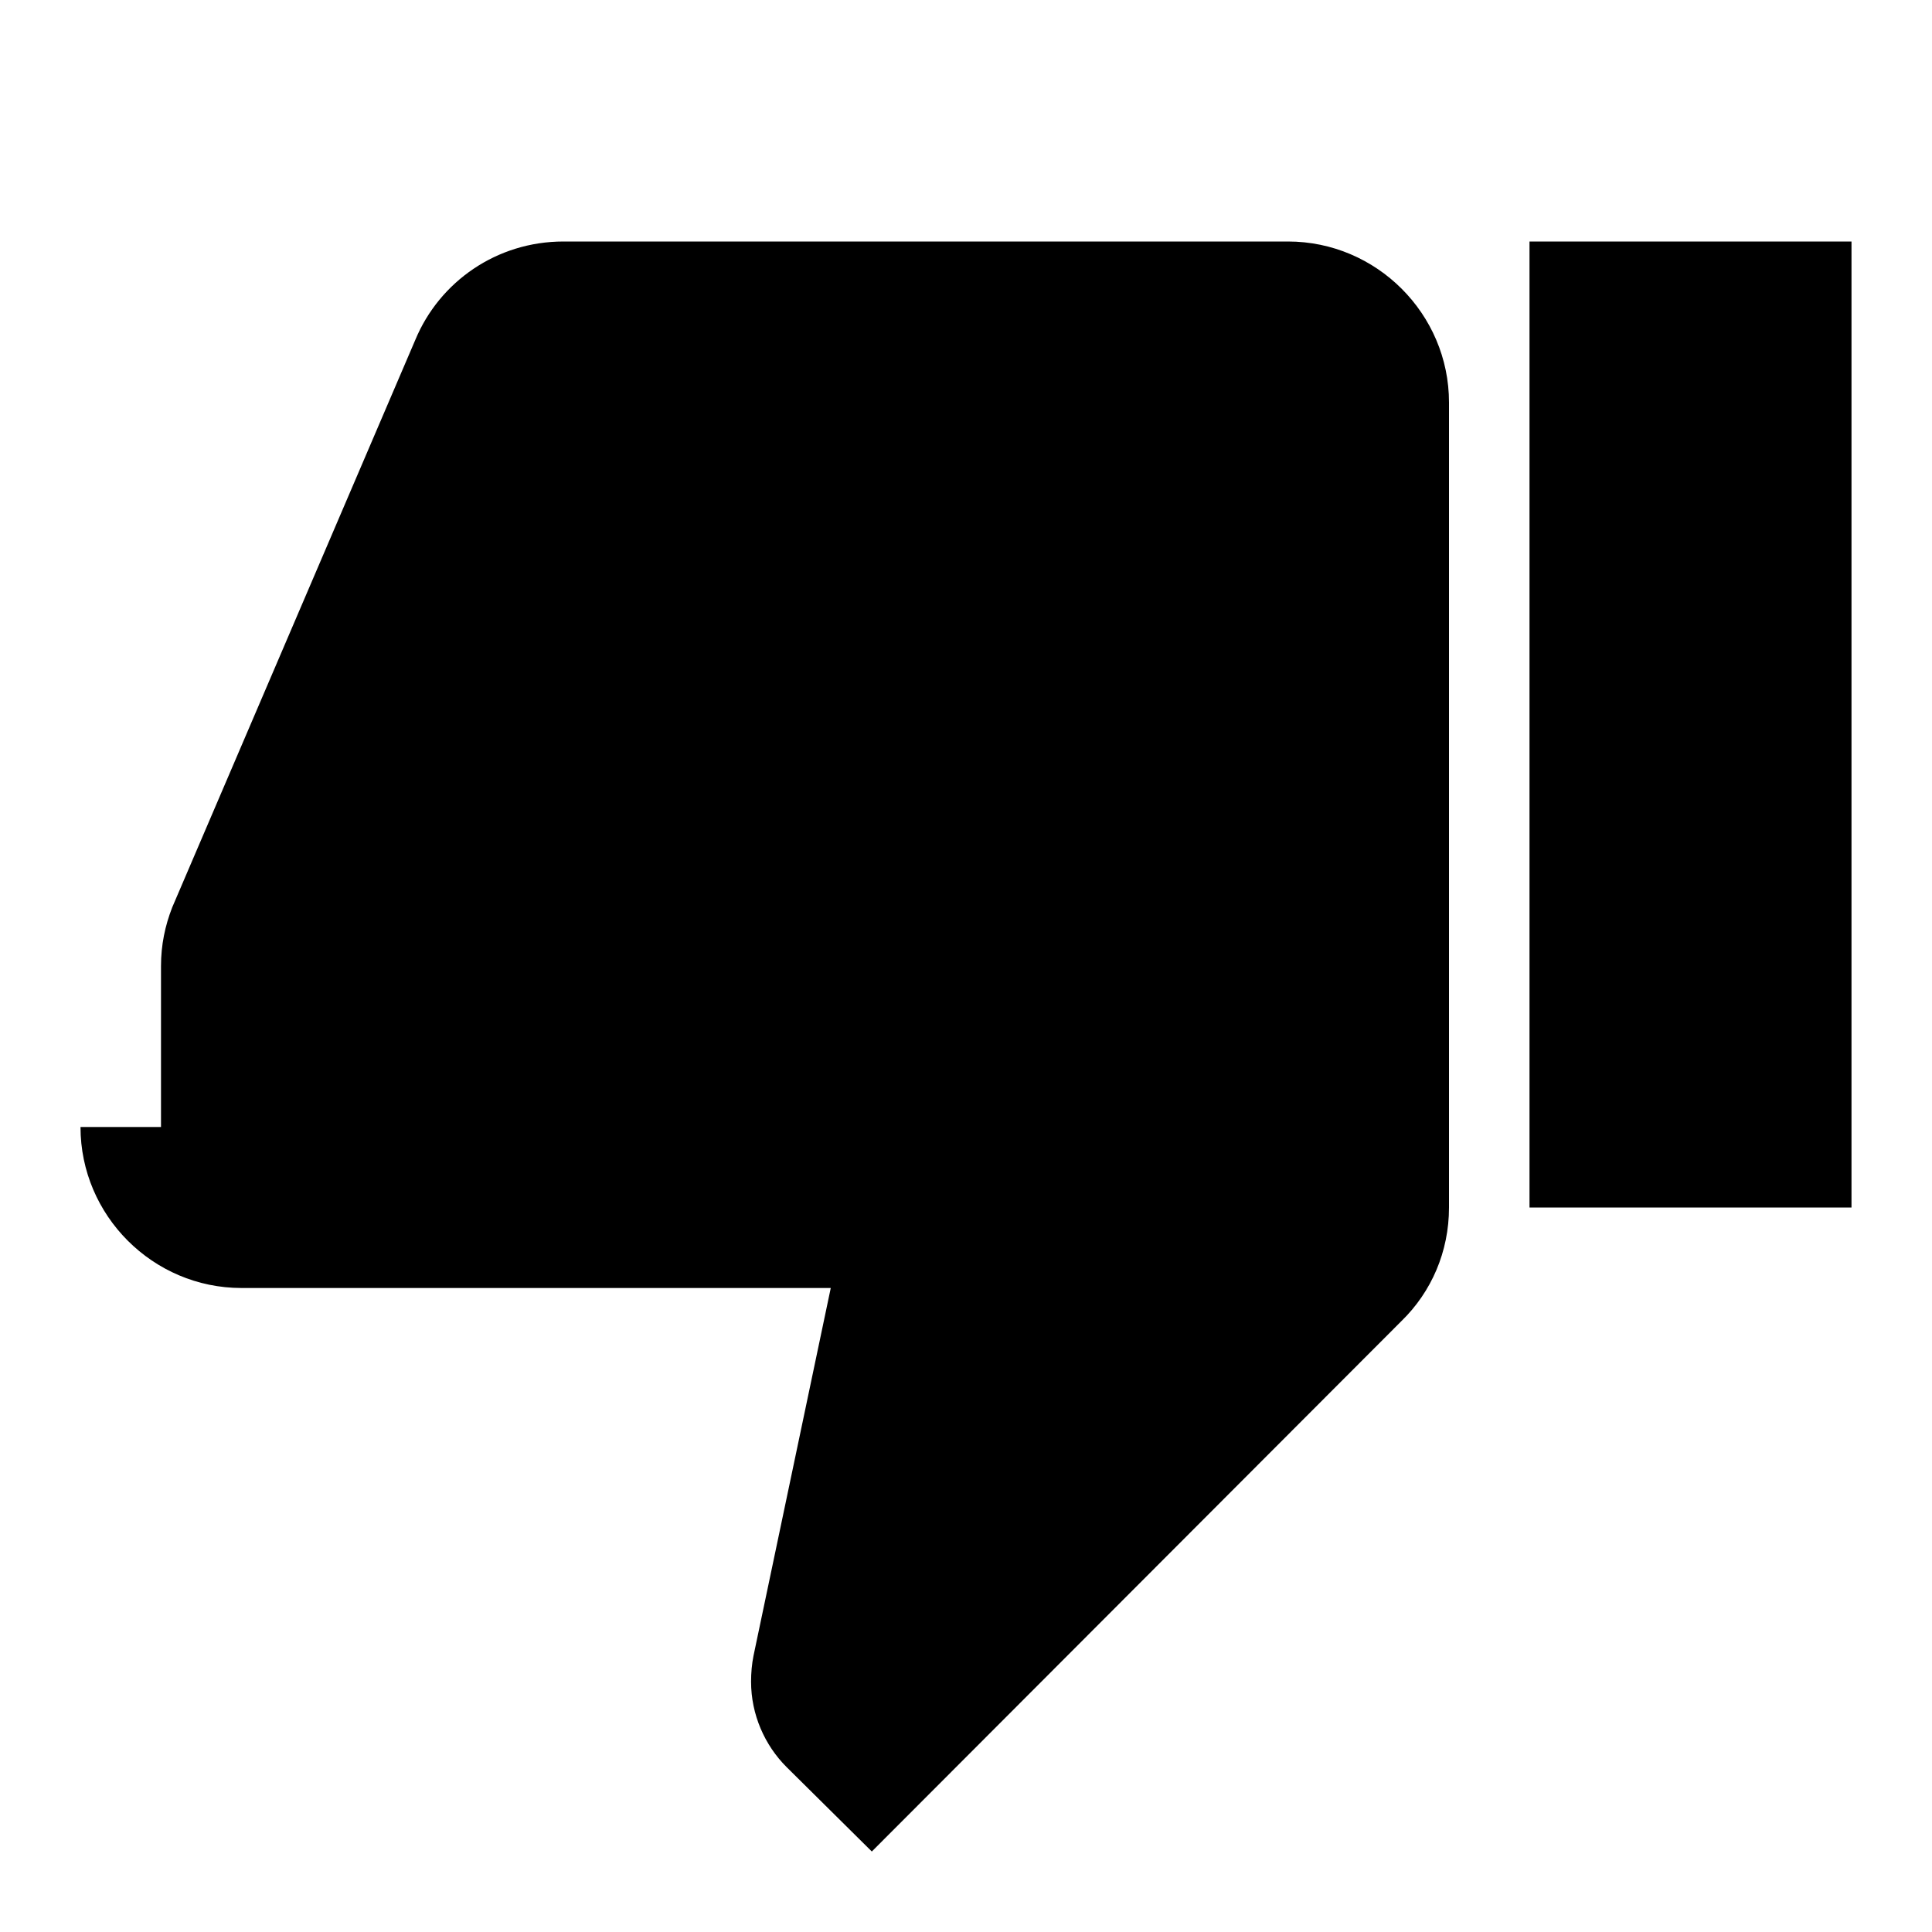
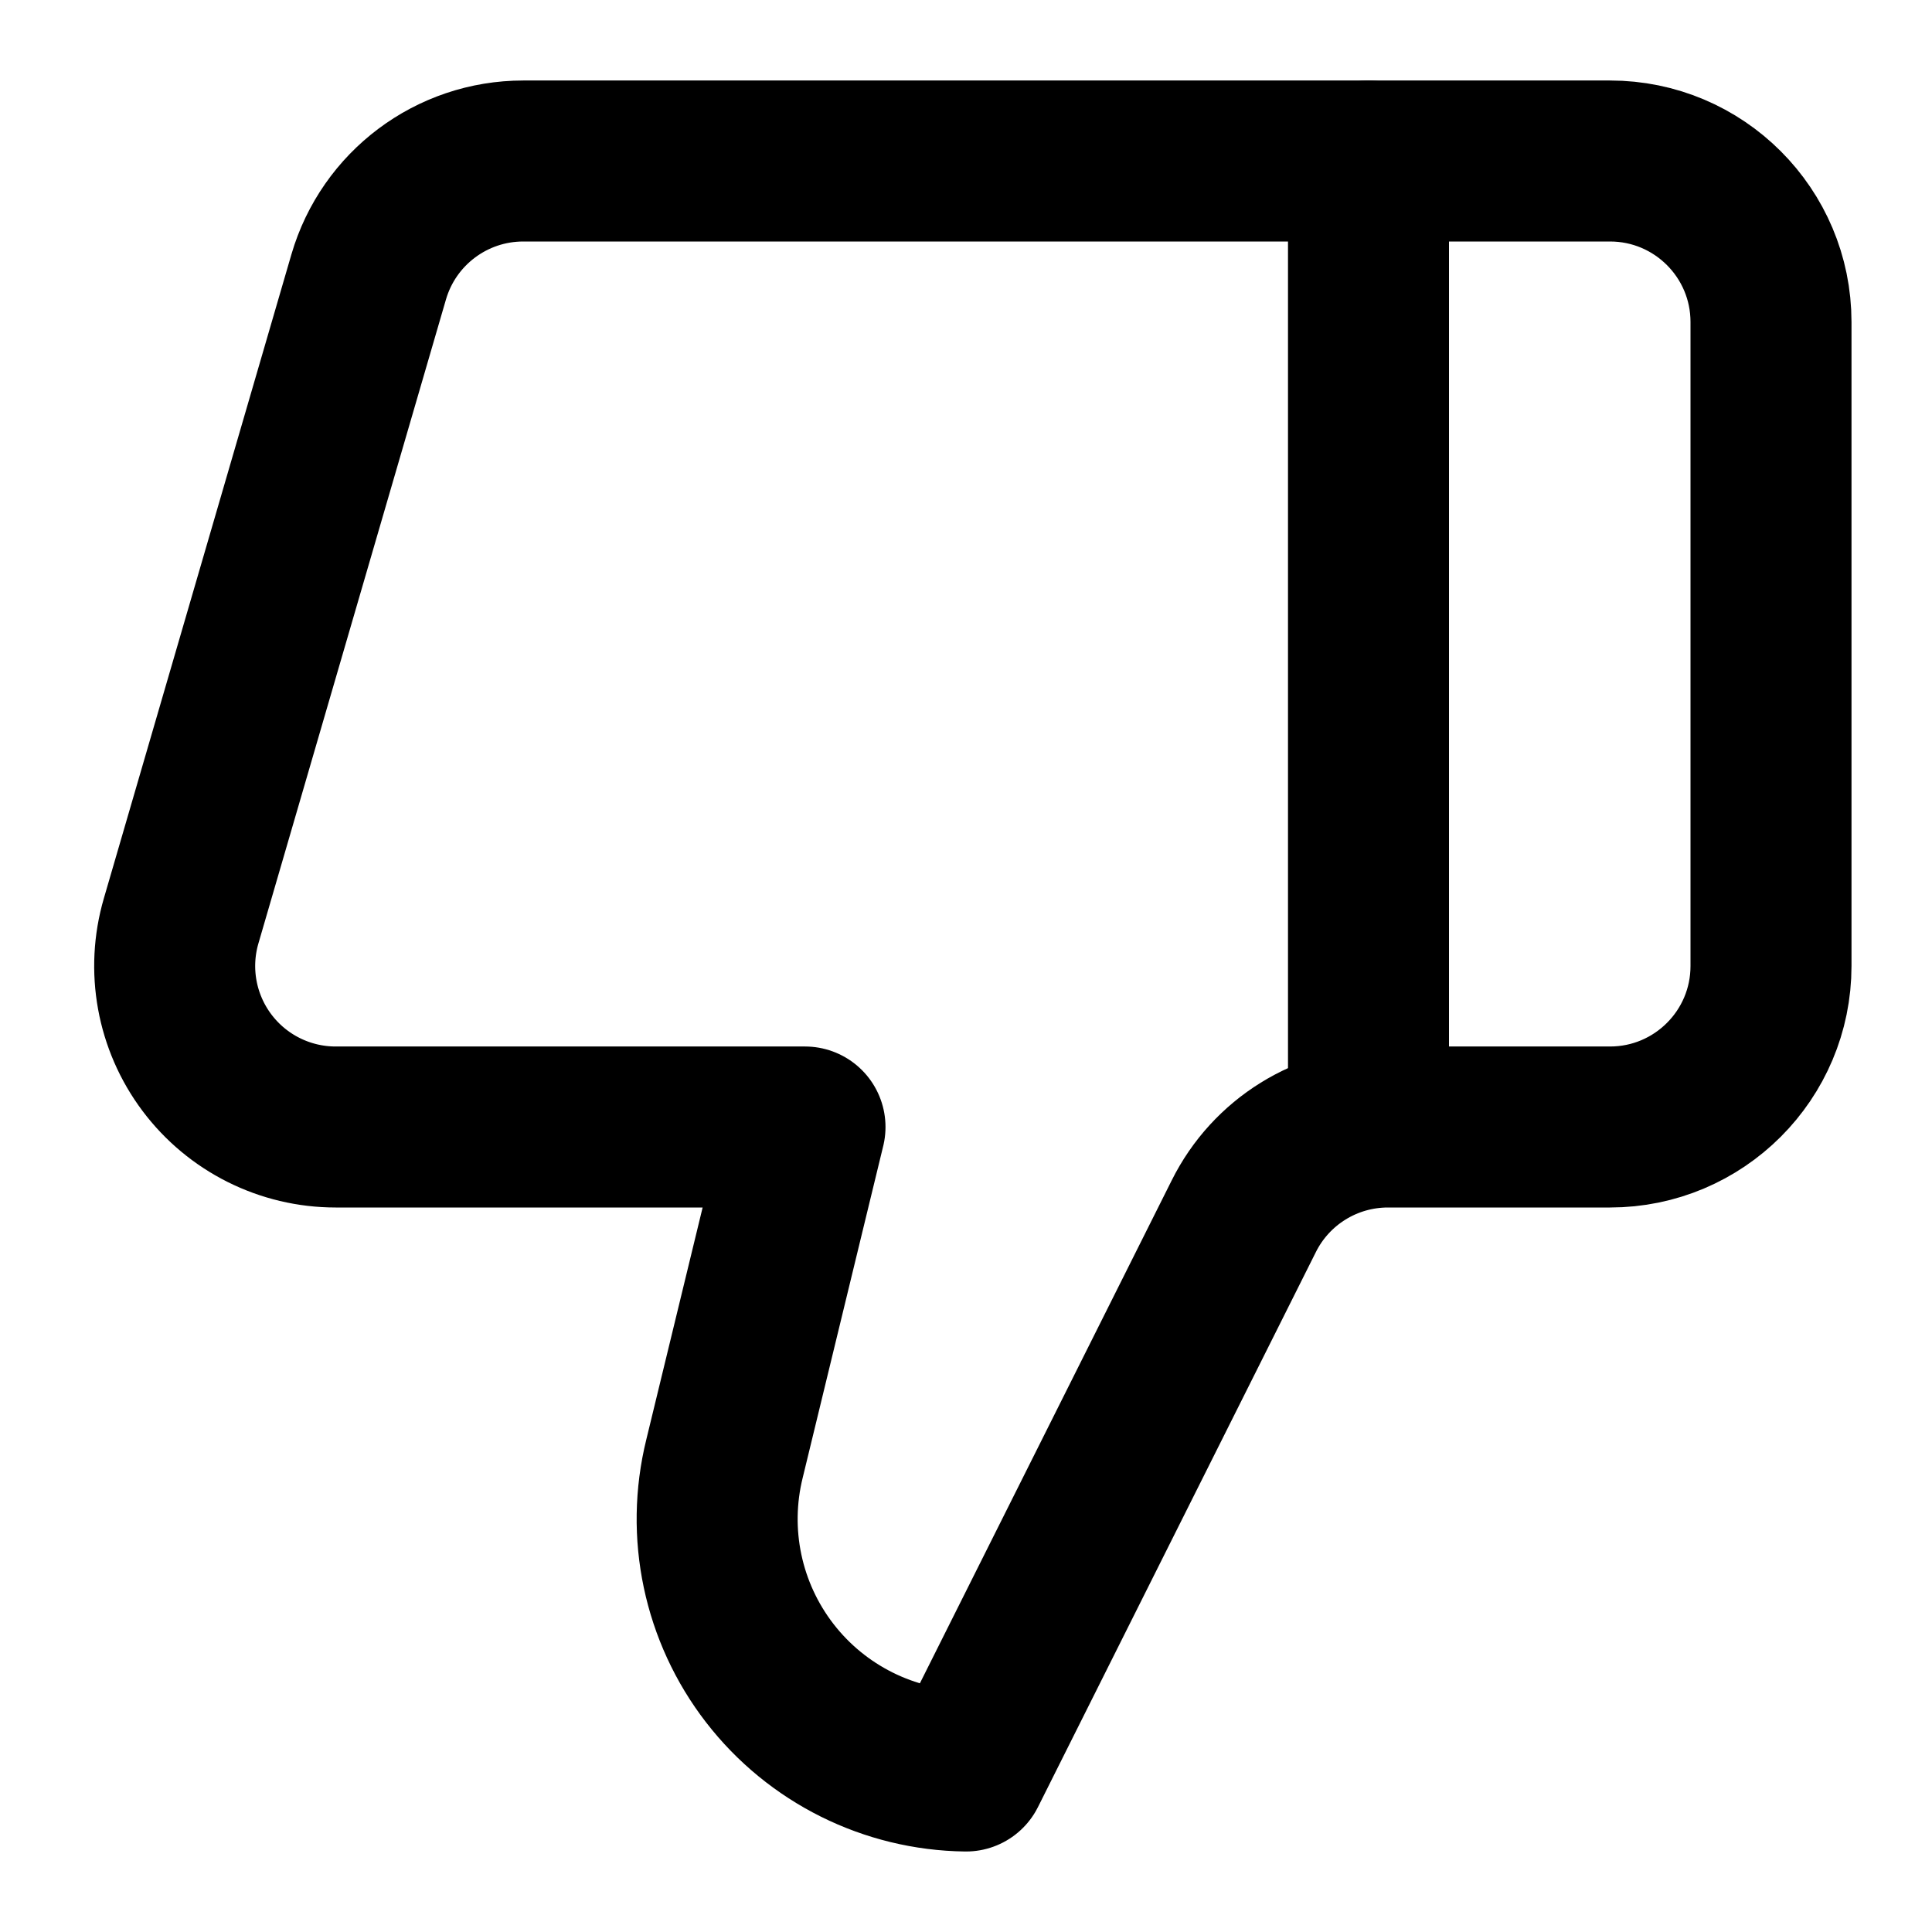
- <svg xmlns="http://www.w3.org/2000/svg" width="24px" height="24px" viewBox="0 0 24 24" version="1.1">
-   <path d="M1,14C1,15.1 1.9,16 3,16H10.32L9.36,20.57C9.34,20.67 9.33,20.78 9.33,20.89C9.33,21.3 9.5,21.68 9.77,21.95L10.83,23L17.41,16.41C17.78,16.05 18,15.55 18,15V5C18,3.9 17.1,3 16,3H7C6.17,3 5.46,3.5 5.16,4.22L2.14,11.27C2.05,11.5 2,11.74 2,12V14H1M23,3V15H19V3H23Z" fill="#000000" />
+ <svg xmlns="http://www.w3.org/2000/svg" width="24" height="24" viewBox="0 0 24 24" fill="none" stroke="currentColor" stroke-width="2" stroke-linecap="round" stroke-linejoin="round">
+   <path d="M17 14V2" />
+   <path d="M9 18.12 10 14H4.17a2 2 0 0 1-1.92-2.56l2.33-8A2 2 0 0 1 6.5 2H20a2 2 0 0 1 2 2v8a2 2 0 0 1-2 2h-2.76a2 2 0 0 0-1.79 1.11L12 22a3.13 3.13 0 0 1-3-3.88Z" />
</svg>
